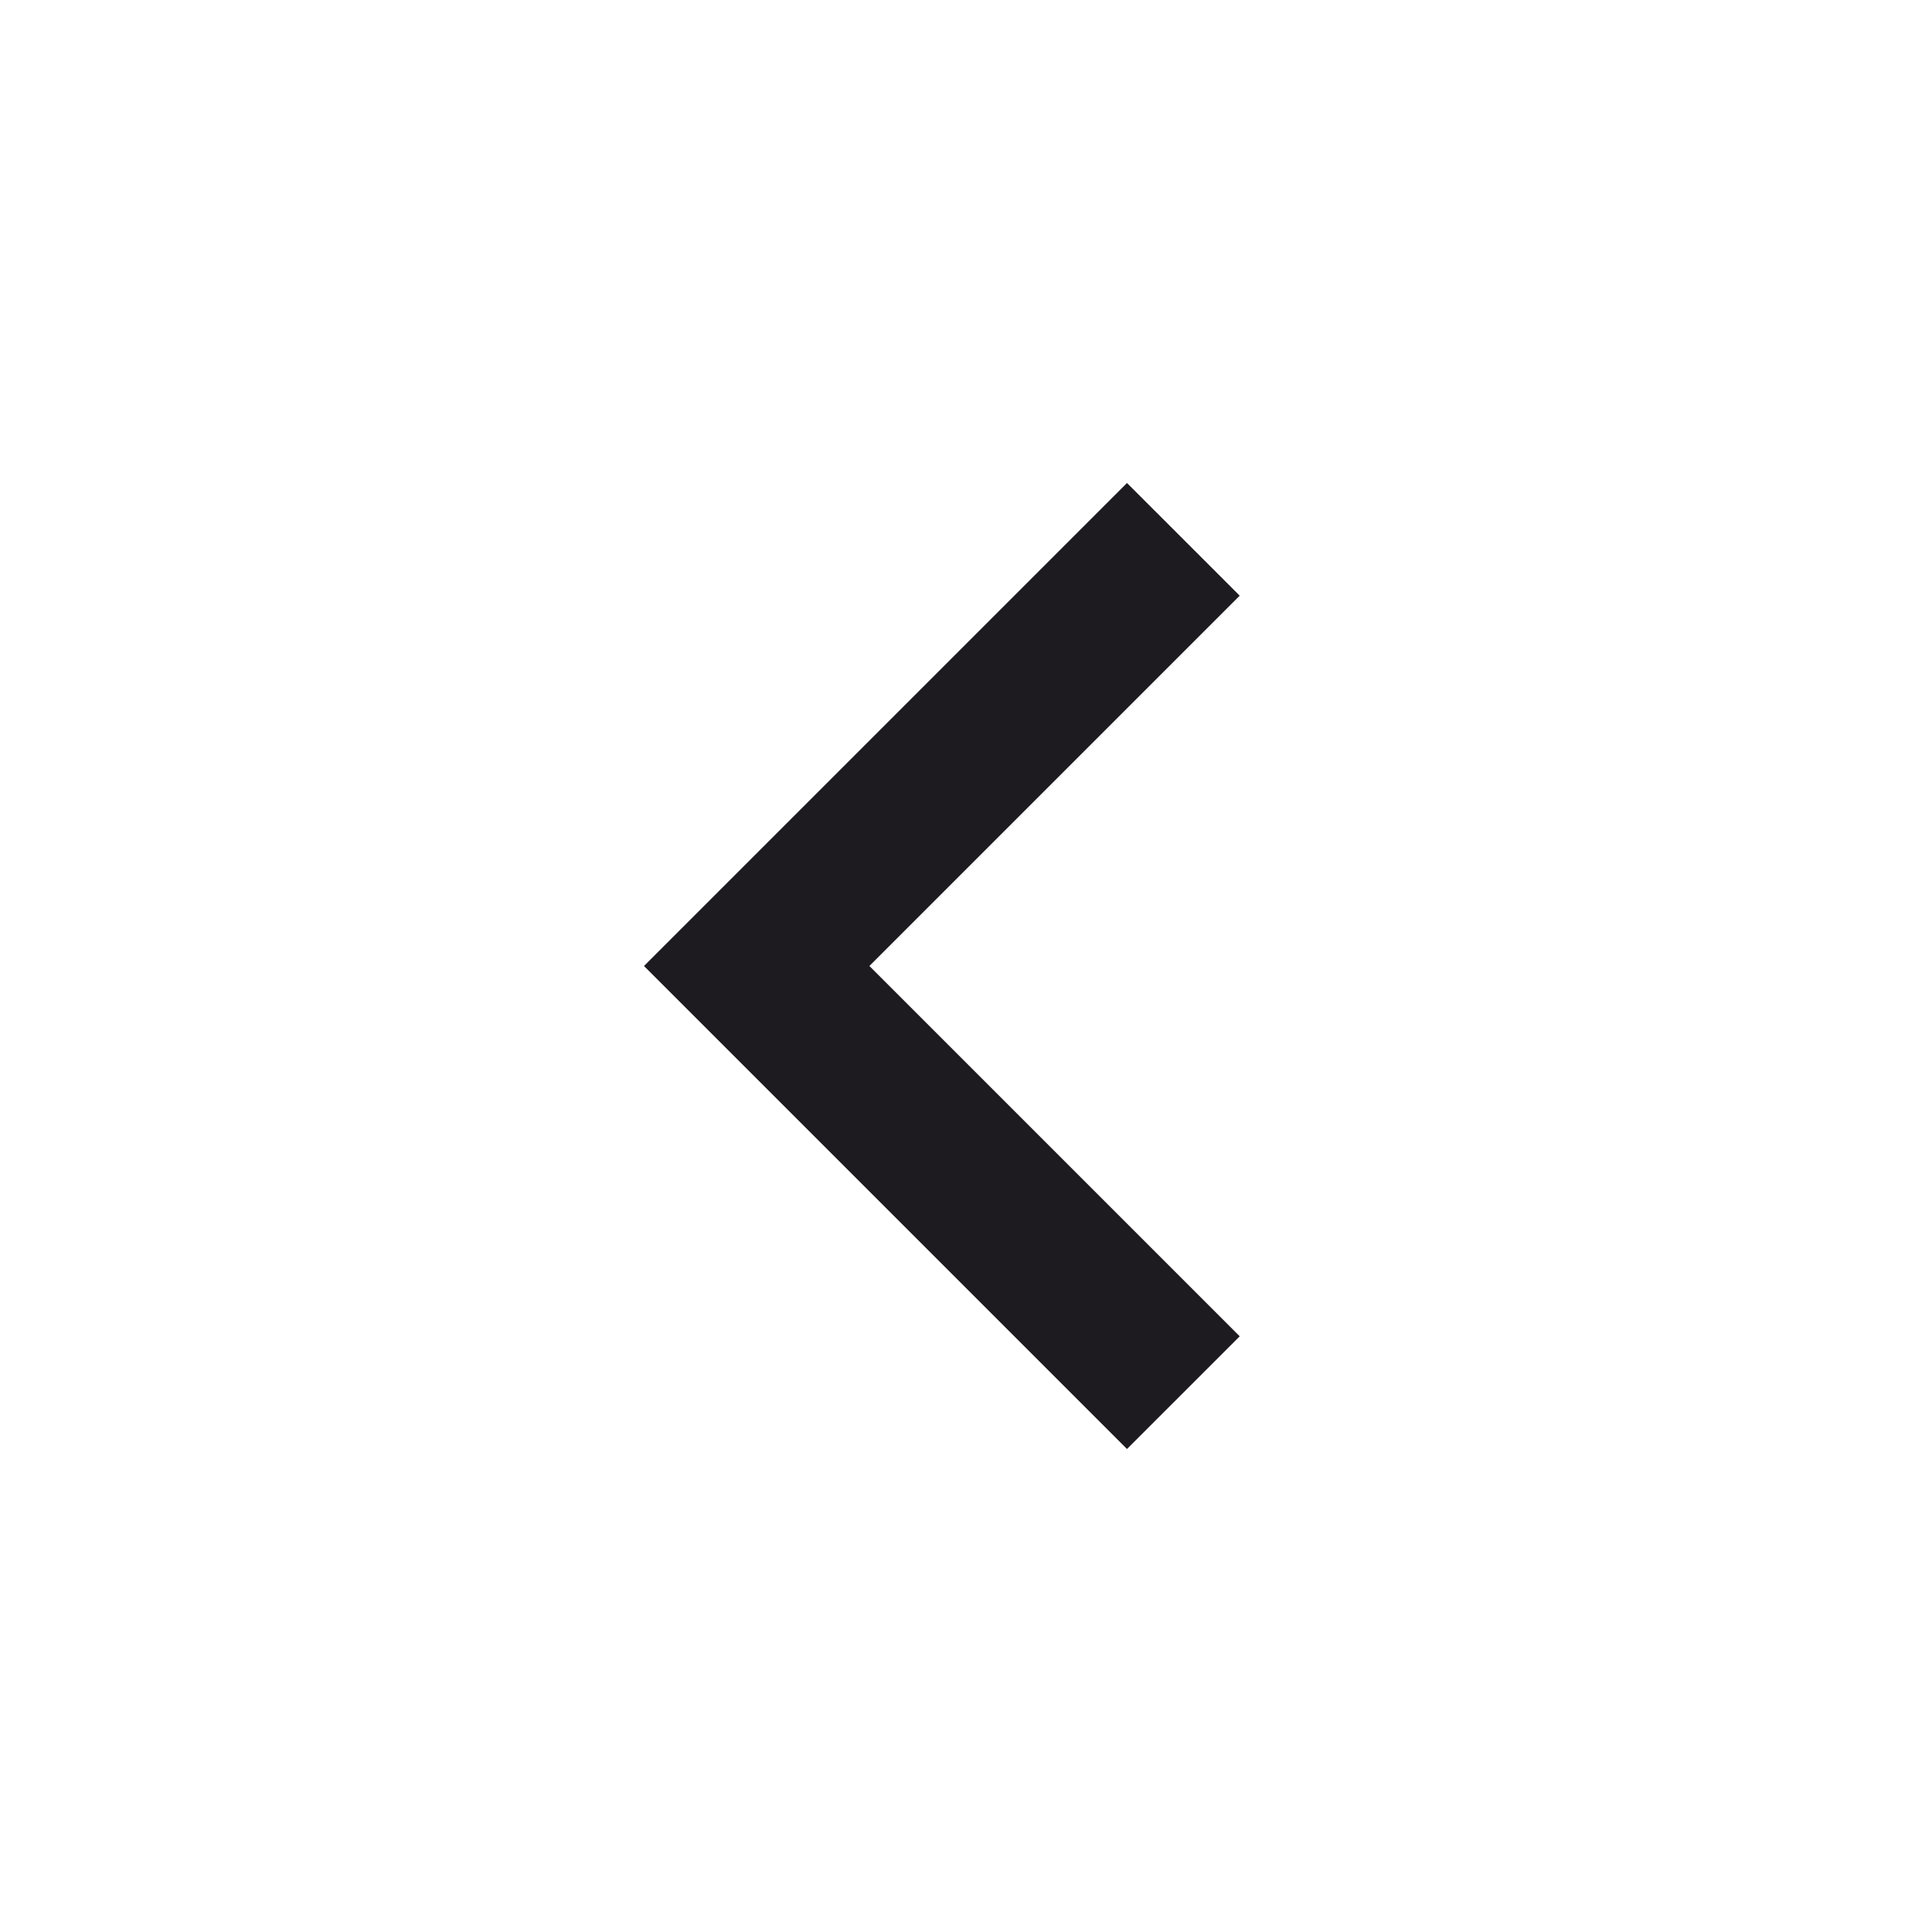
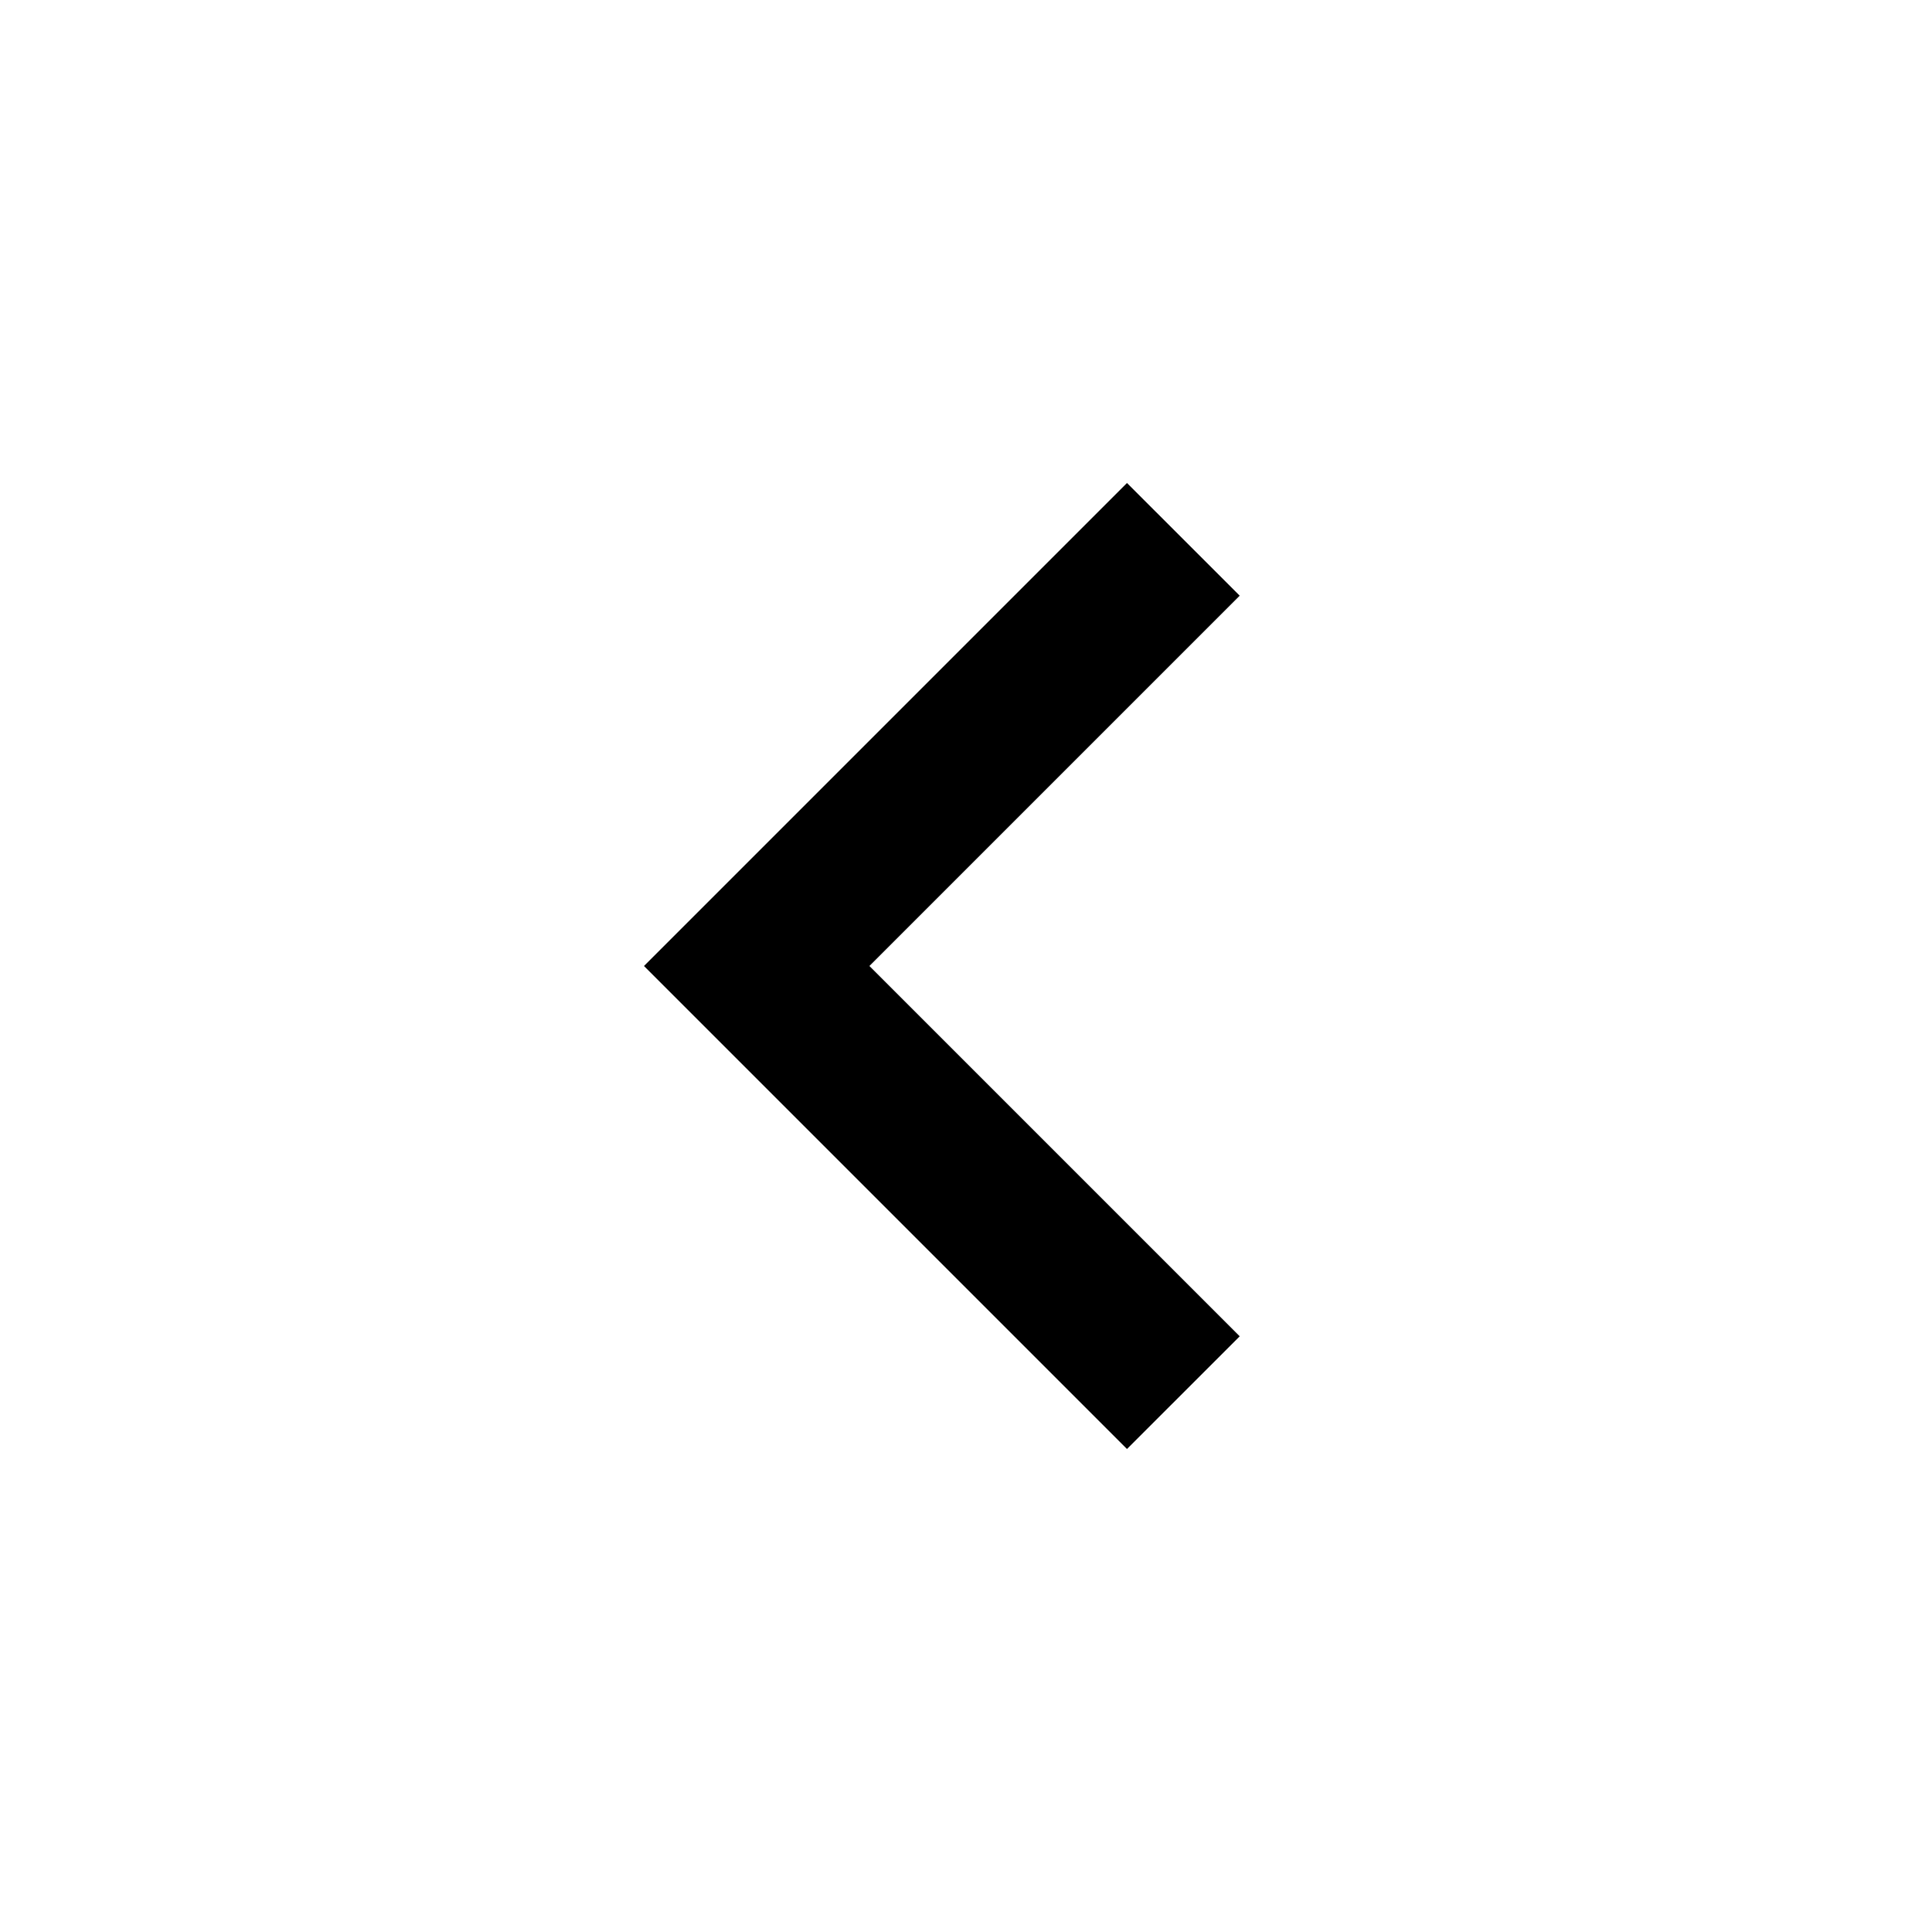
<svg xmlns="http://www.w3.org/2000/svg" width="100" height="100" viewBox="0 0 100 100" fill="none">
-   <path d="M58.333 75L33.333 50L58.333 25L64.167 30.833L45 50L64.167 69.167L58.333 75Z" fill="#1D1B20" />
+   <path d="M58.333 75L33.333 50L58.333 25L64.167 30.833L45 50L64.167 69.167L58.333 75Z" fill="black" />
</svg>
